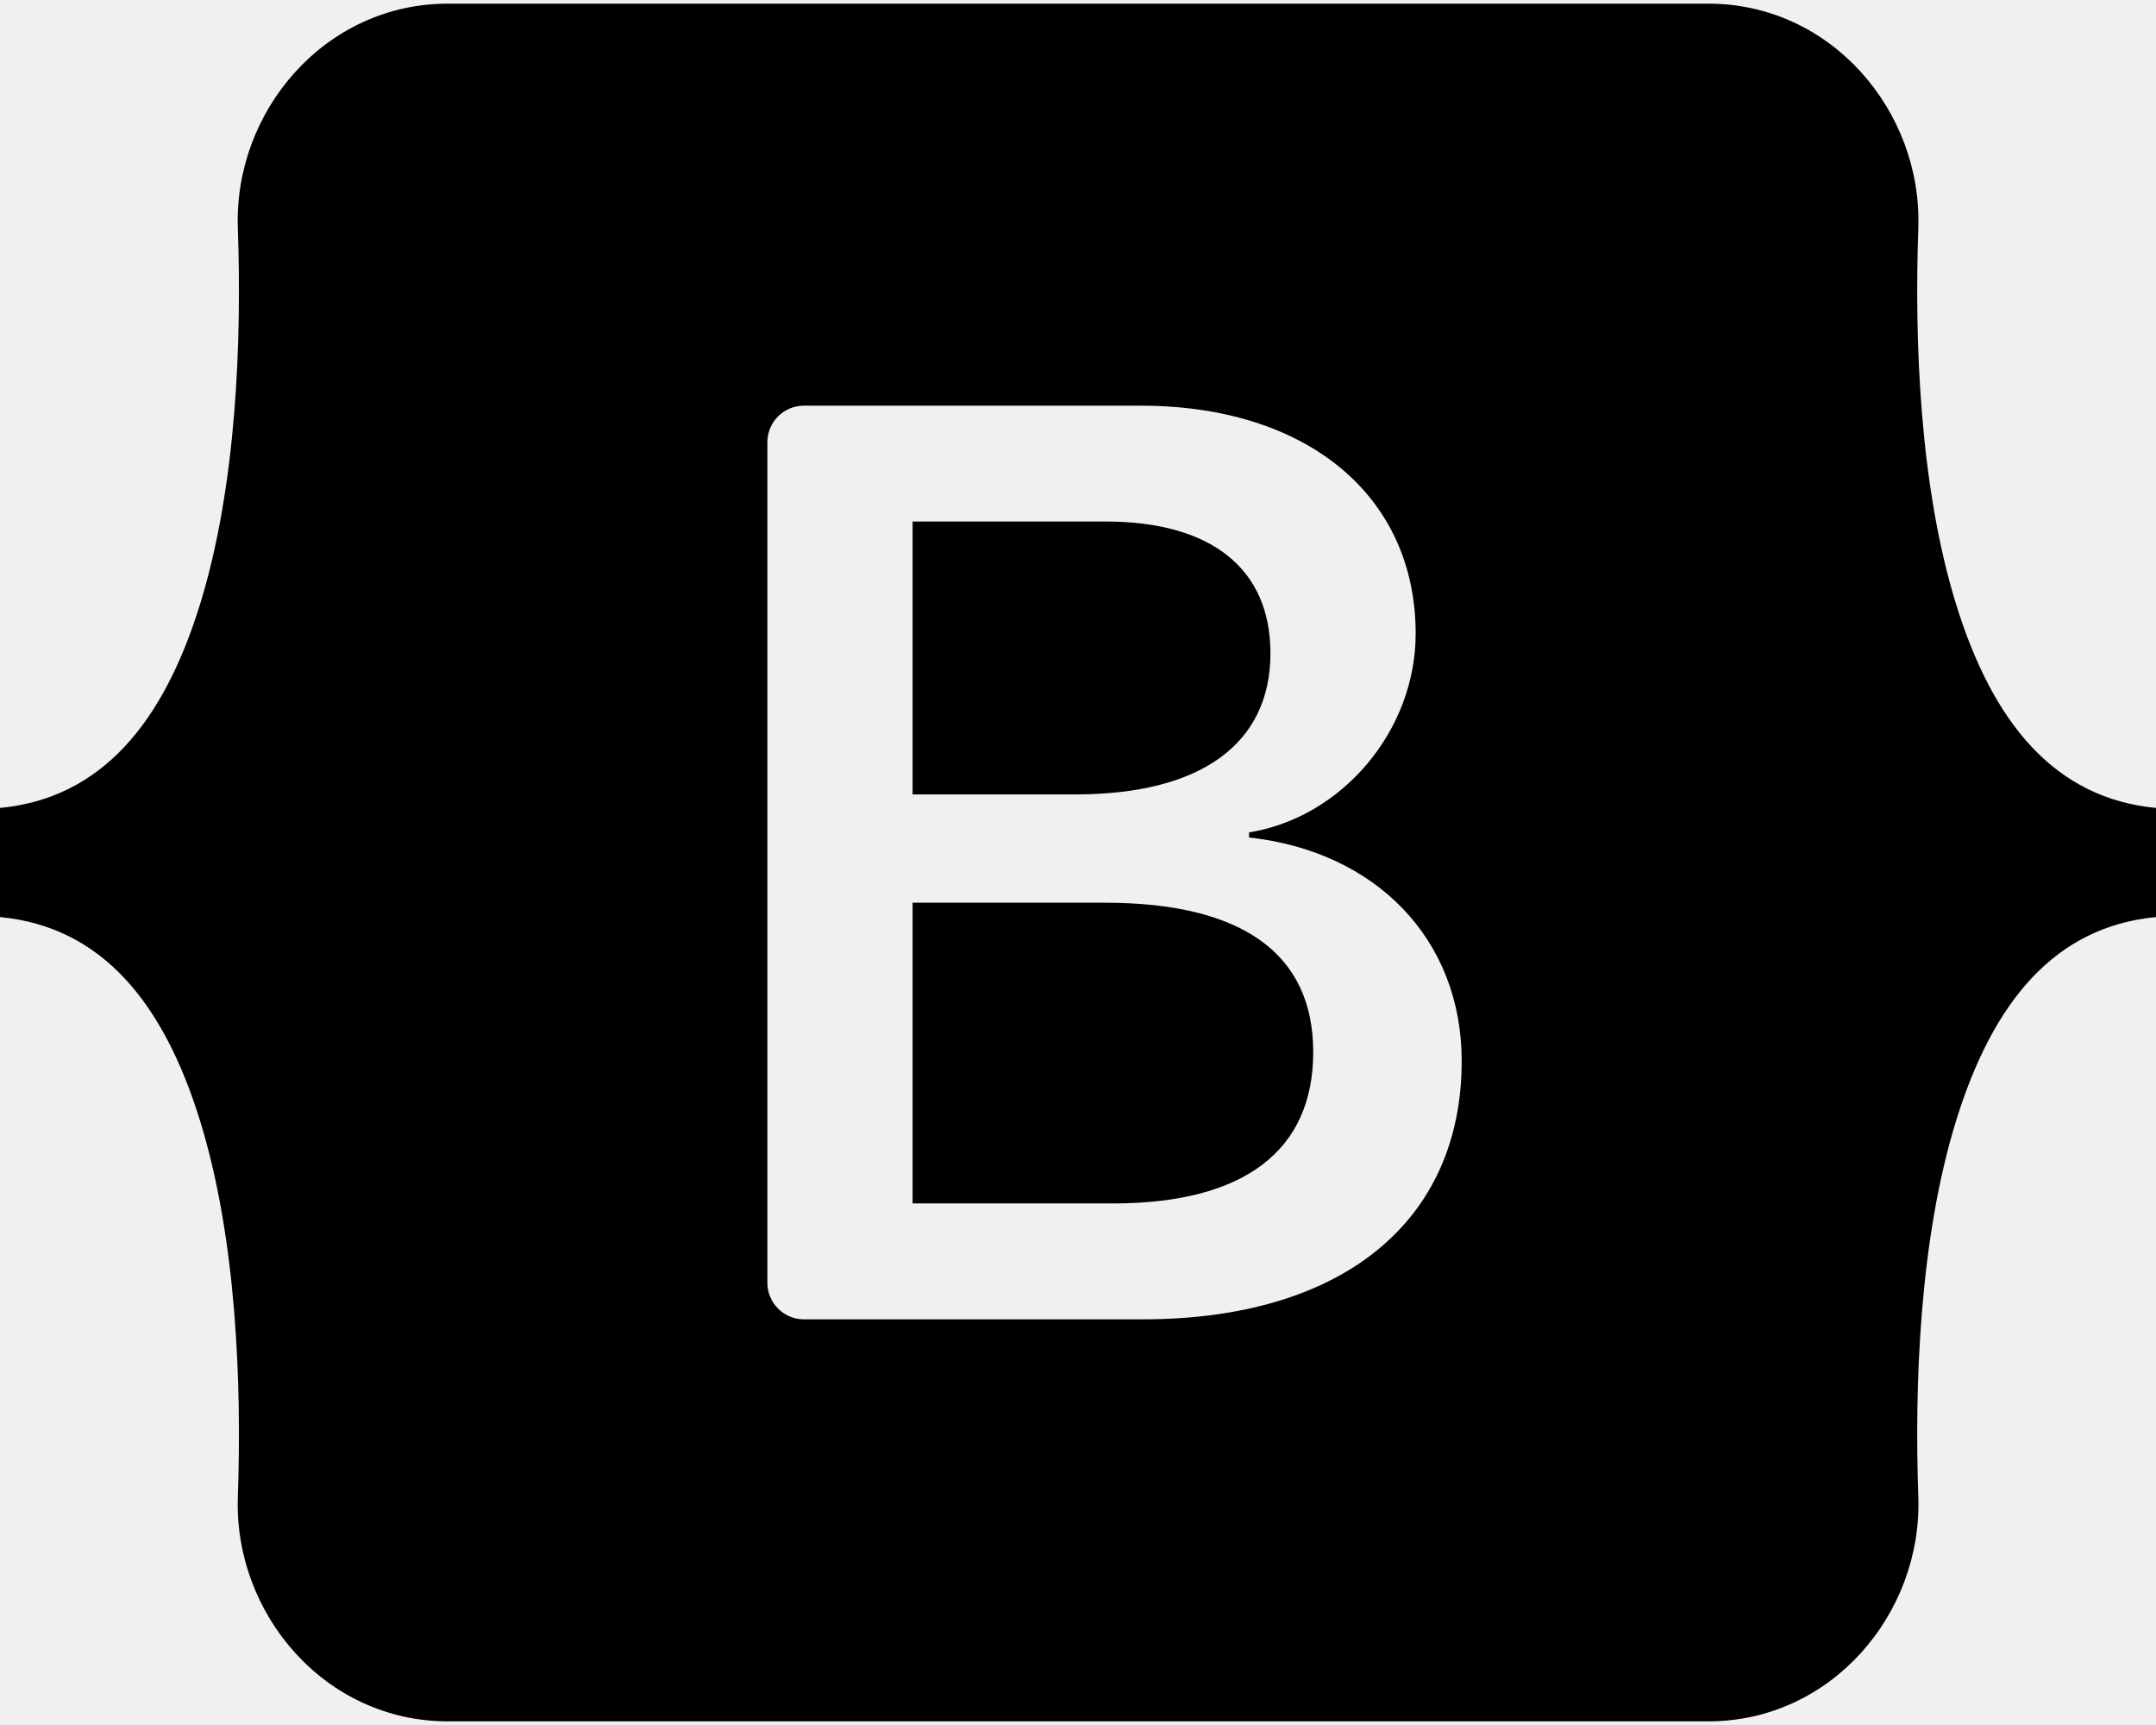
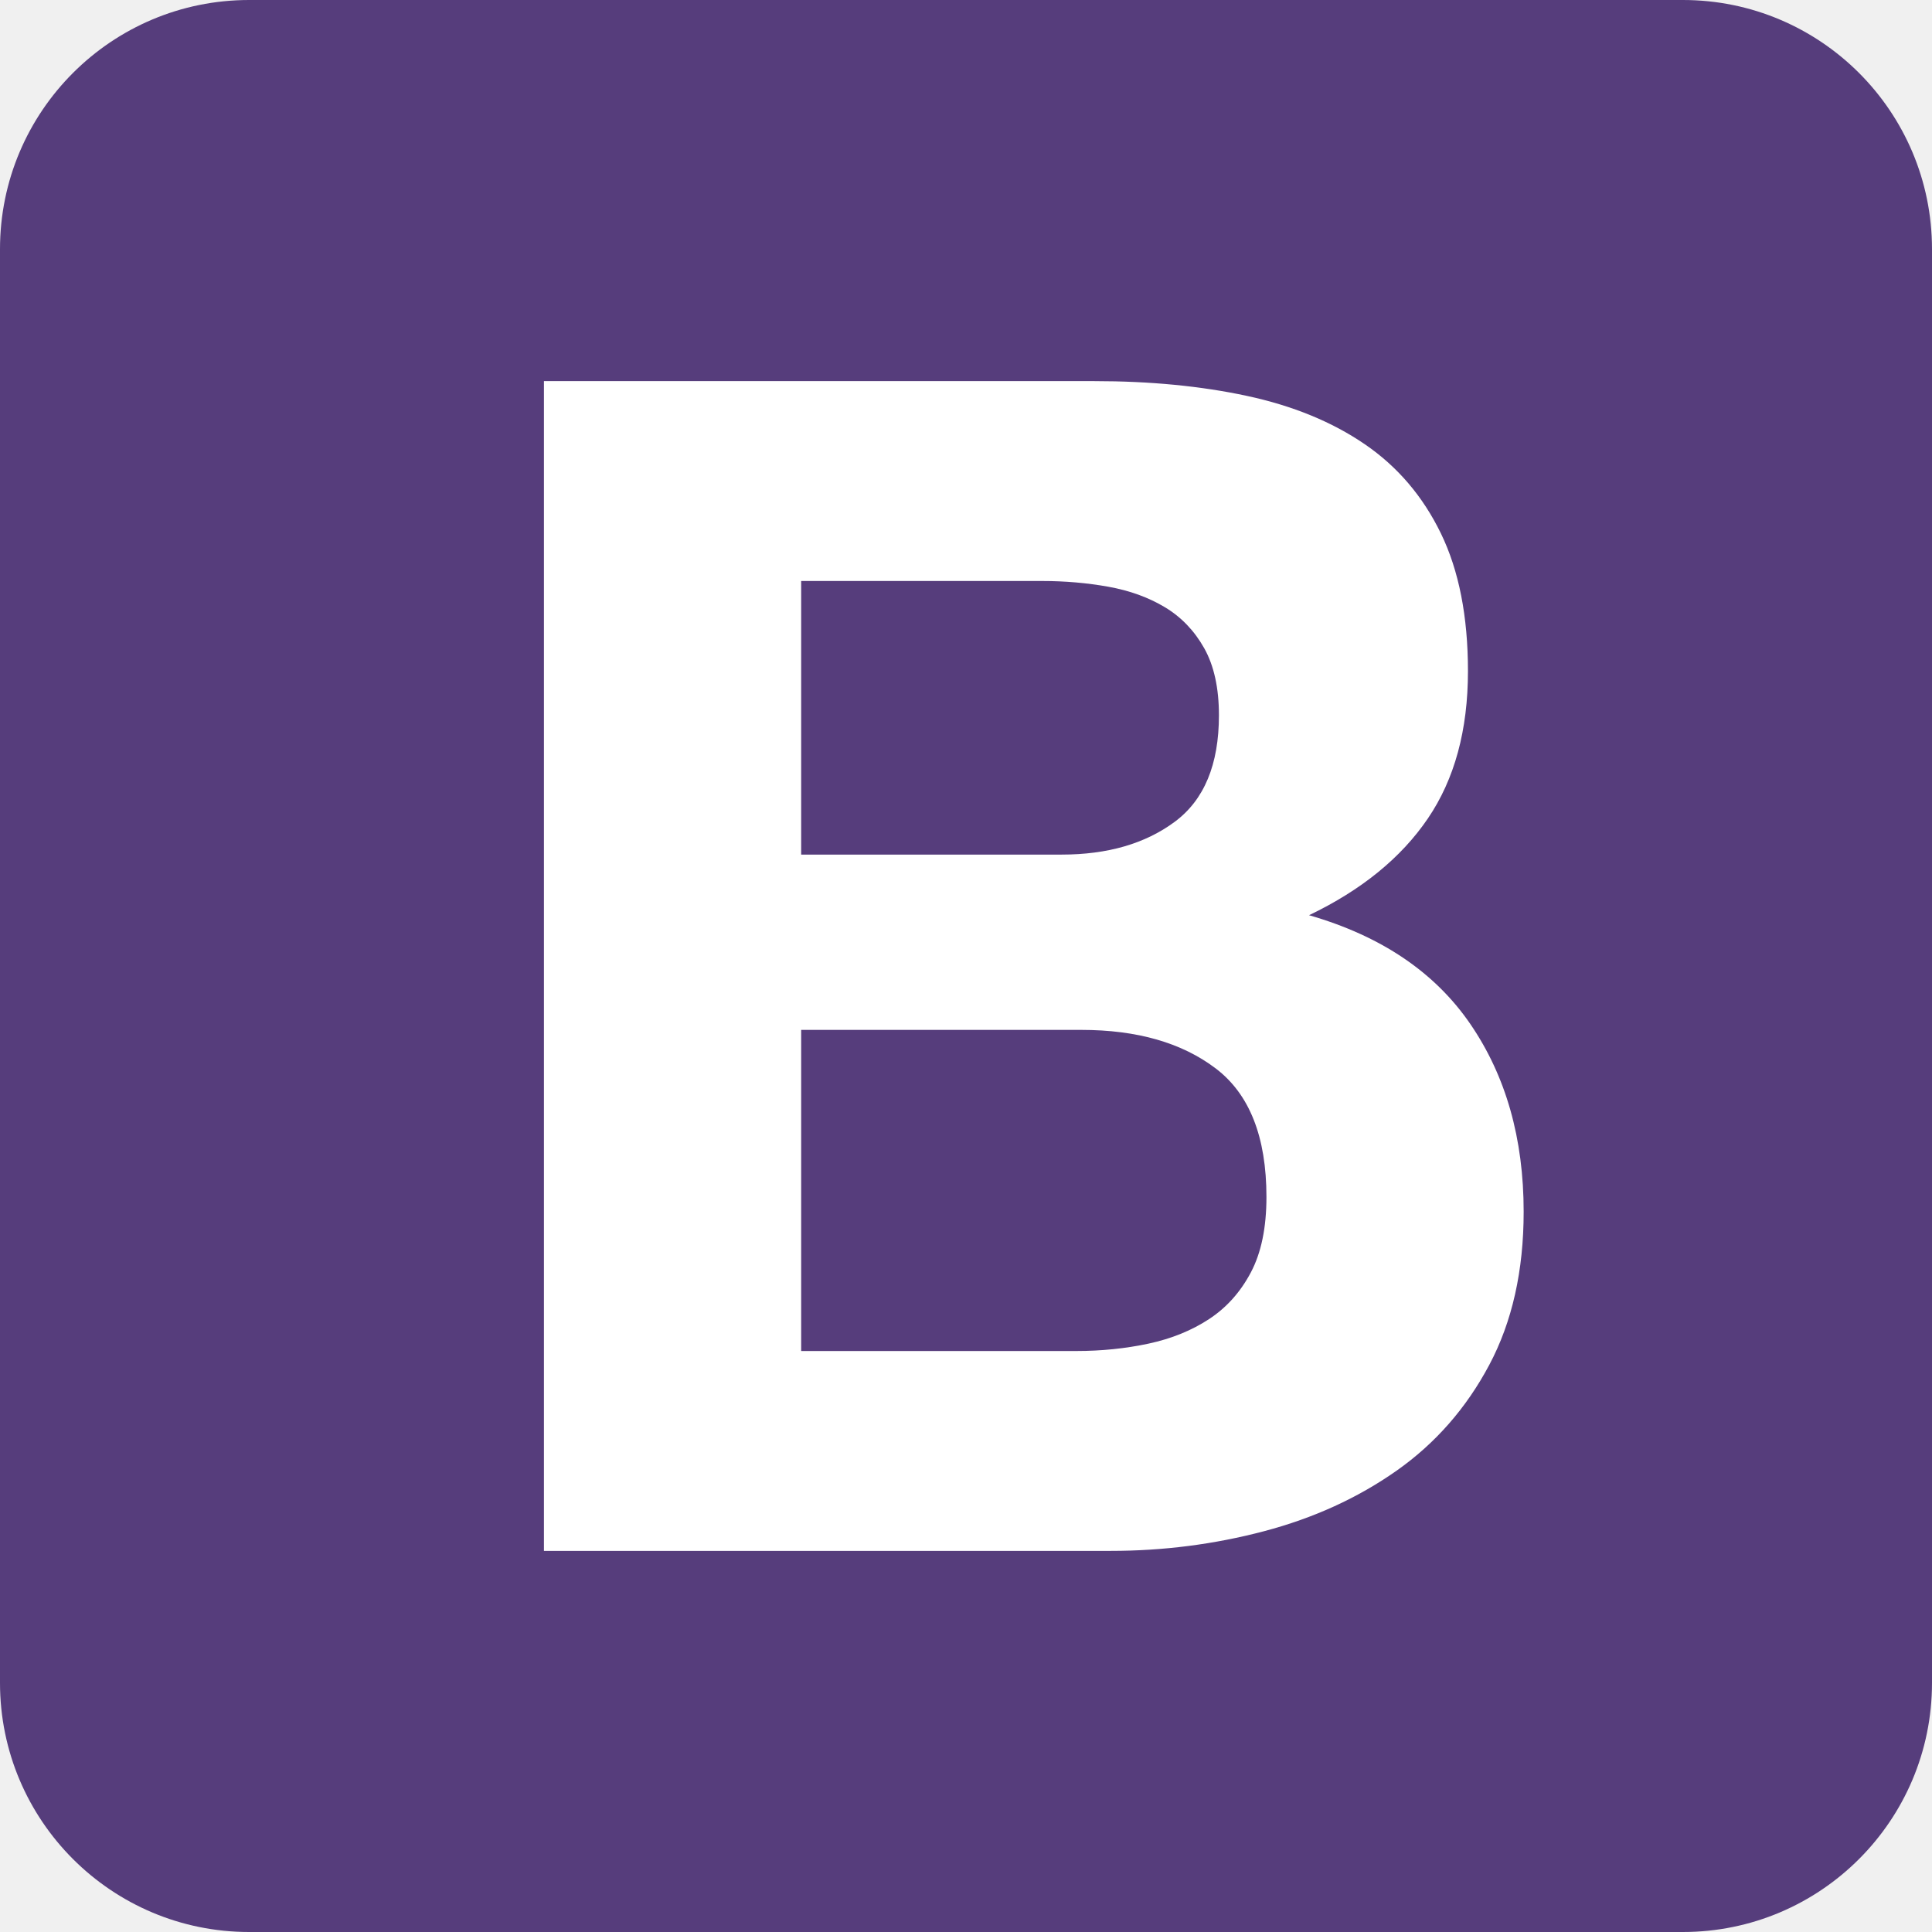
- <svg xmlns="http://www.w3.org/2000/svg" width="40" height="32" class="d-block my-1" viewBox="0 0 118 94" role="img">
-   <path fill-rule="evenodd" clip-rule="evenodd" d="M24.509 0c-6.733 0-11.715 5.893-11.492 12.284.214 6.14-.064 14.092-2.066 20.577C8.943 39.365 5.547 43.485 0 44.014v5.972c5.547.529 8.943 4.649 10.951 11.153 2.002 6.485 2.28 14.437 2.066 20.577C12.794 88.106 17.776 94 24.51 94H93.5c6.733 0 11.714-5.893 11.491-12.284-.214-6.14.064-14.092 2.066-20.577 2.009-6.504 5.396-10.624 10.943-11.153v-5.972c-5.547-.529-8.934-4.649-10.943-11.153-2.002-6.484-2.28-14.437-2.066-20.577C105.214 5.894 100.233 0 93.5 0H24.508zM80 57.863C80 66.663 73.436 72 62.543 72H44a2 2 0 01-2-2V24a2 2 0 012-2h18.437c9.083 0 15.044 4.92 15.044 12.474 0 5.302-4.01 10.049-9.119 10.88v.277C75.317 46.394 80 51.21 80 57.863zM60.521 28.34H49.948v14.934h8.905c6.884 0 10.68-2.772 10.68-7.727 0-4.643-3.264-7.207-9.012-7.207zM49.948 49.2v16.458H60.91c7.167 0 10.964-2.876 10.964-8.281 0-5.406-3.903-8.178-11.425-8.178H49.948z" fill="currentColor" />
+ <svg xmlns="http://www.w3.org/2000/svg" aria-hidden="true" role="img" class="iconify iconify--logos" width="32" height="32" preserveAspectRatio="xMidYMid meet" viewBox="0 0 256 256">
+   <path d="M0 222.991C0 241.223 14.779 256 33.009 256H222.99C241.223 256 256 241.221 256 222.991V33.01C256 14.777 241.221 0 222.991 0H33.01C14.777 0 0 14.779 0 33.009V222.99z" fill="#563D7C" />
+   <path d="M106.158 113.238V76.985h31.911c3.04 0 5.97.253 8.792.76c2.822.506 5.319 1.41 7.49 2.713c2.17 1.303 3.907 3.112 5.21 5.427c1.302 2.316 1.954 5.283 1.954 8.9c0 6.513-1.954 11.217-5.862 14.111c-3.907 2.895-8.9 4.342-14.979 4.342h-34.516zM72.075 50.5v155h75.112c6.947 0 13.713-.868 20.298-2.605c6.585-1.737 12.446-4.414 17.584-8.032c5.137-3.618 9.226-8.286 12.265-14.002c3.04-5.717 4.559-12.483 4.559-20.298c0-9.697-2.352-17.982-7.055-24.856c-4.704-6.875-11.832-11.687-21.384-14.437c6.947-3.328 12.194-7.598 15.74-12.808c3.545-5.21 5.318-11.722 5.318-19.538c0-7.236-1.194-13.314-3.582-18.235c-2.388-4.92-5.753-8.864-10.095-11.831c-4.341-2.967-9.551-5.102-15.63-6.404c-6.078-1.303-12.808-1.954-20.189-1.954H72.075zm34.083 128.515v-42.549h37.121c7.381 0 13.315 1.7 17.802 5.102c4.486 3.401 6.73 9.081 6.73 17.041c0 4.053-.688 7.381-2.063 9.986c-1.375 2.605-3.22 4.668-5.536 6.187c-2.315 1.52-4.993 2.605-8.032 3.257c-3.04.65-6.223.976-9.552.976h-36.47z" fill="#FFF" />
</svg>
